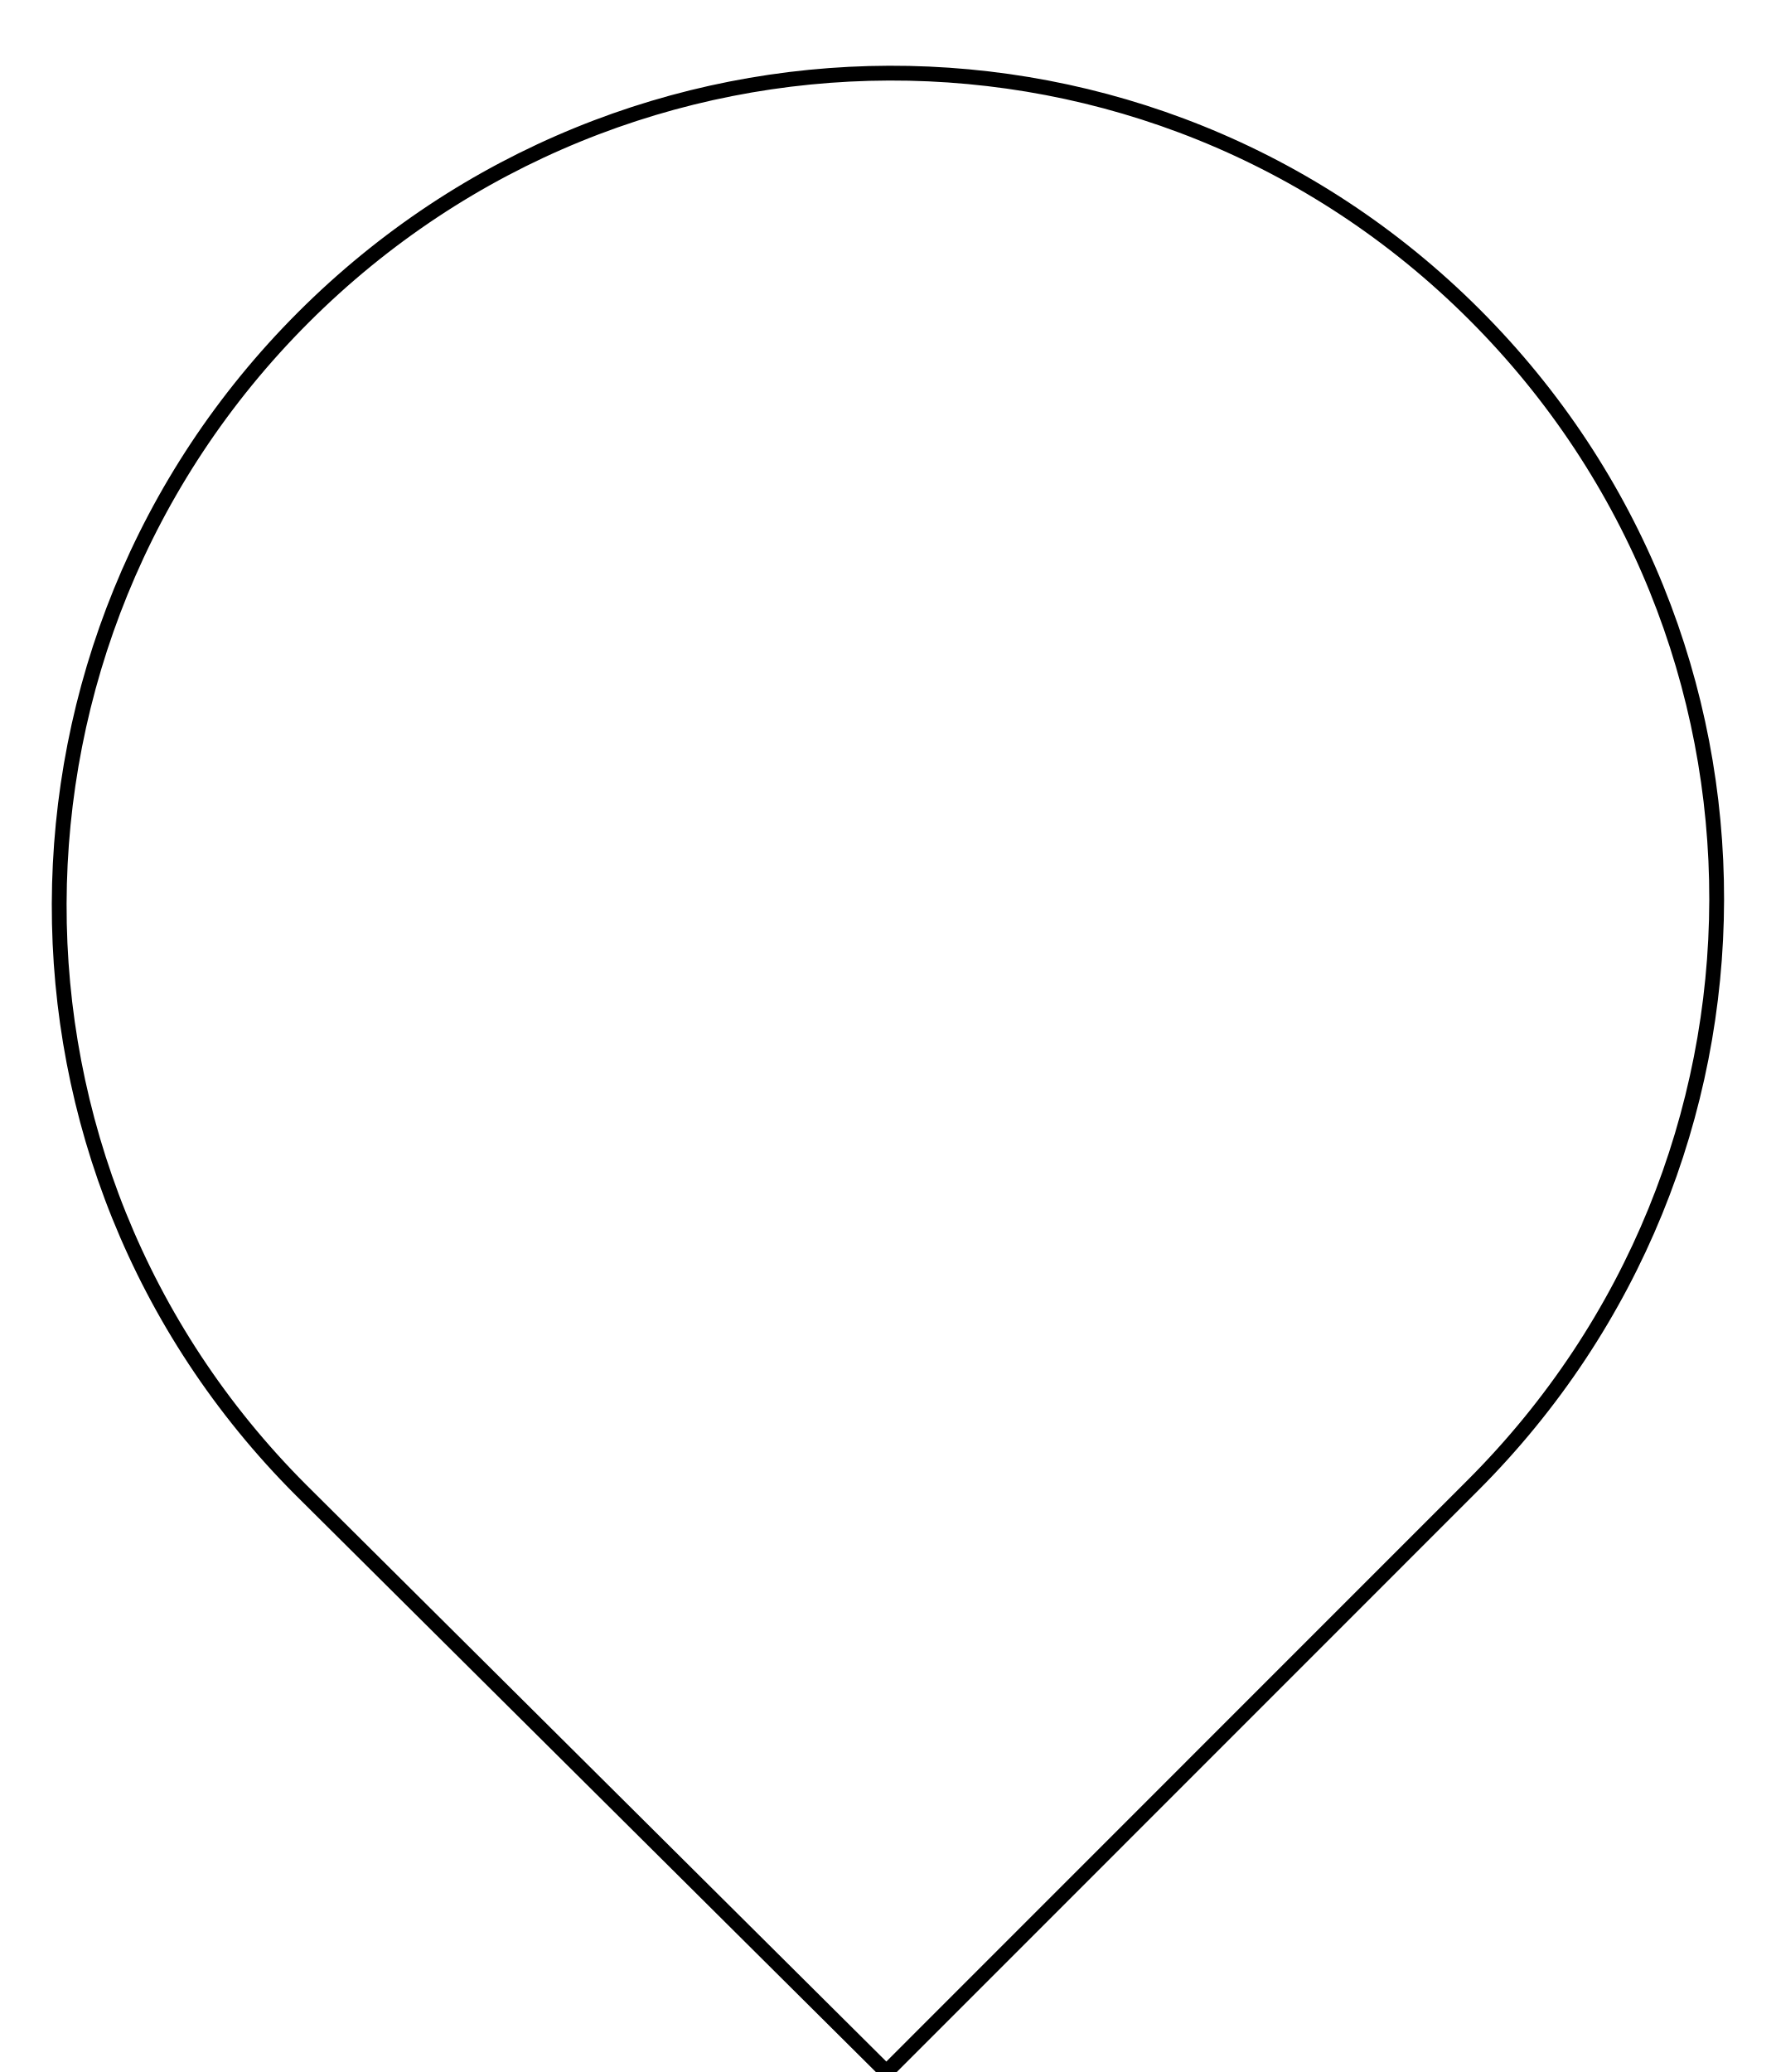
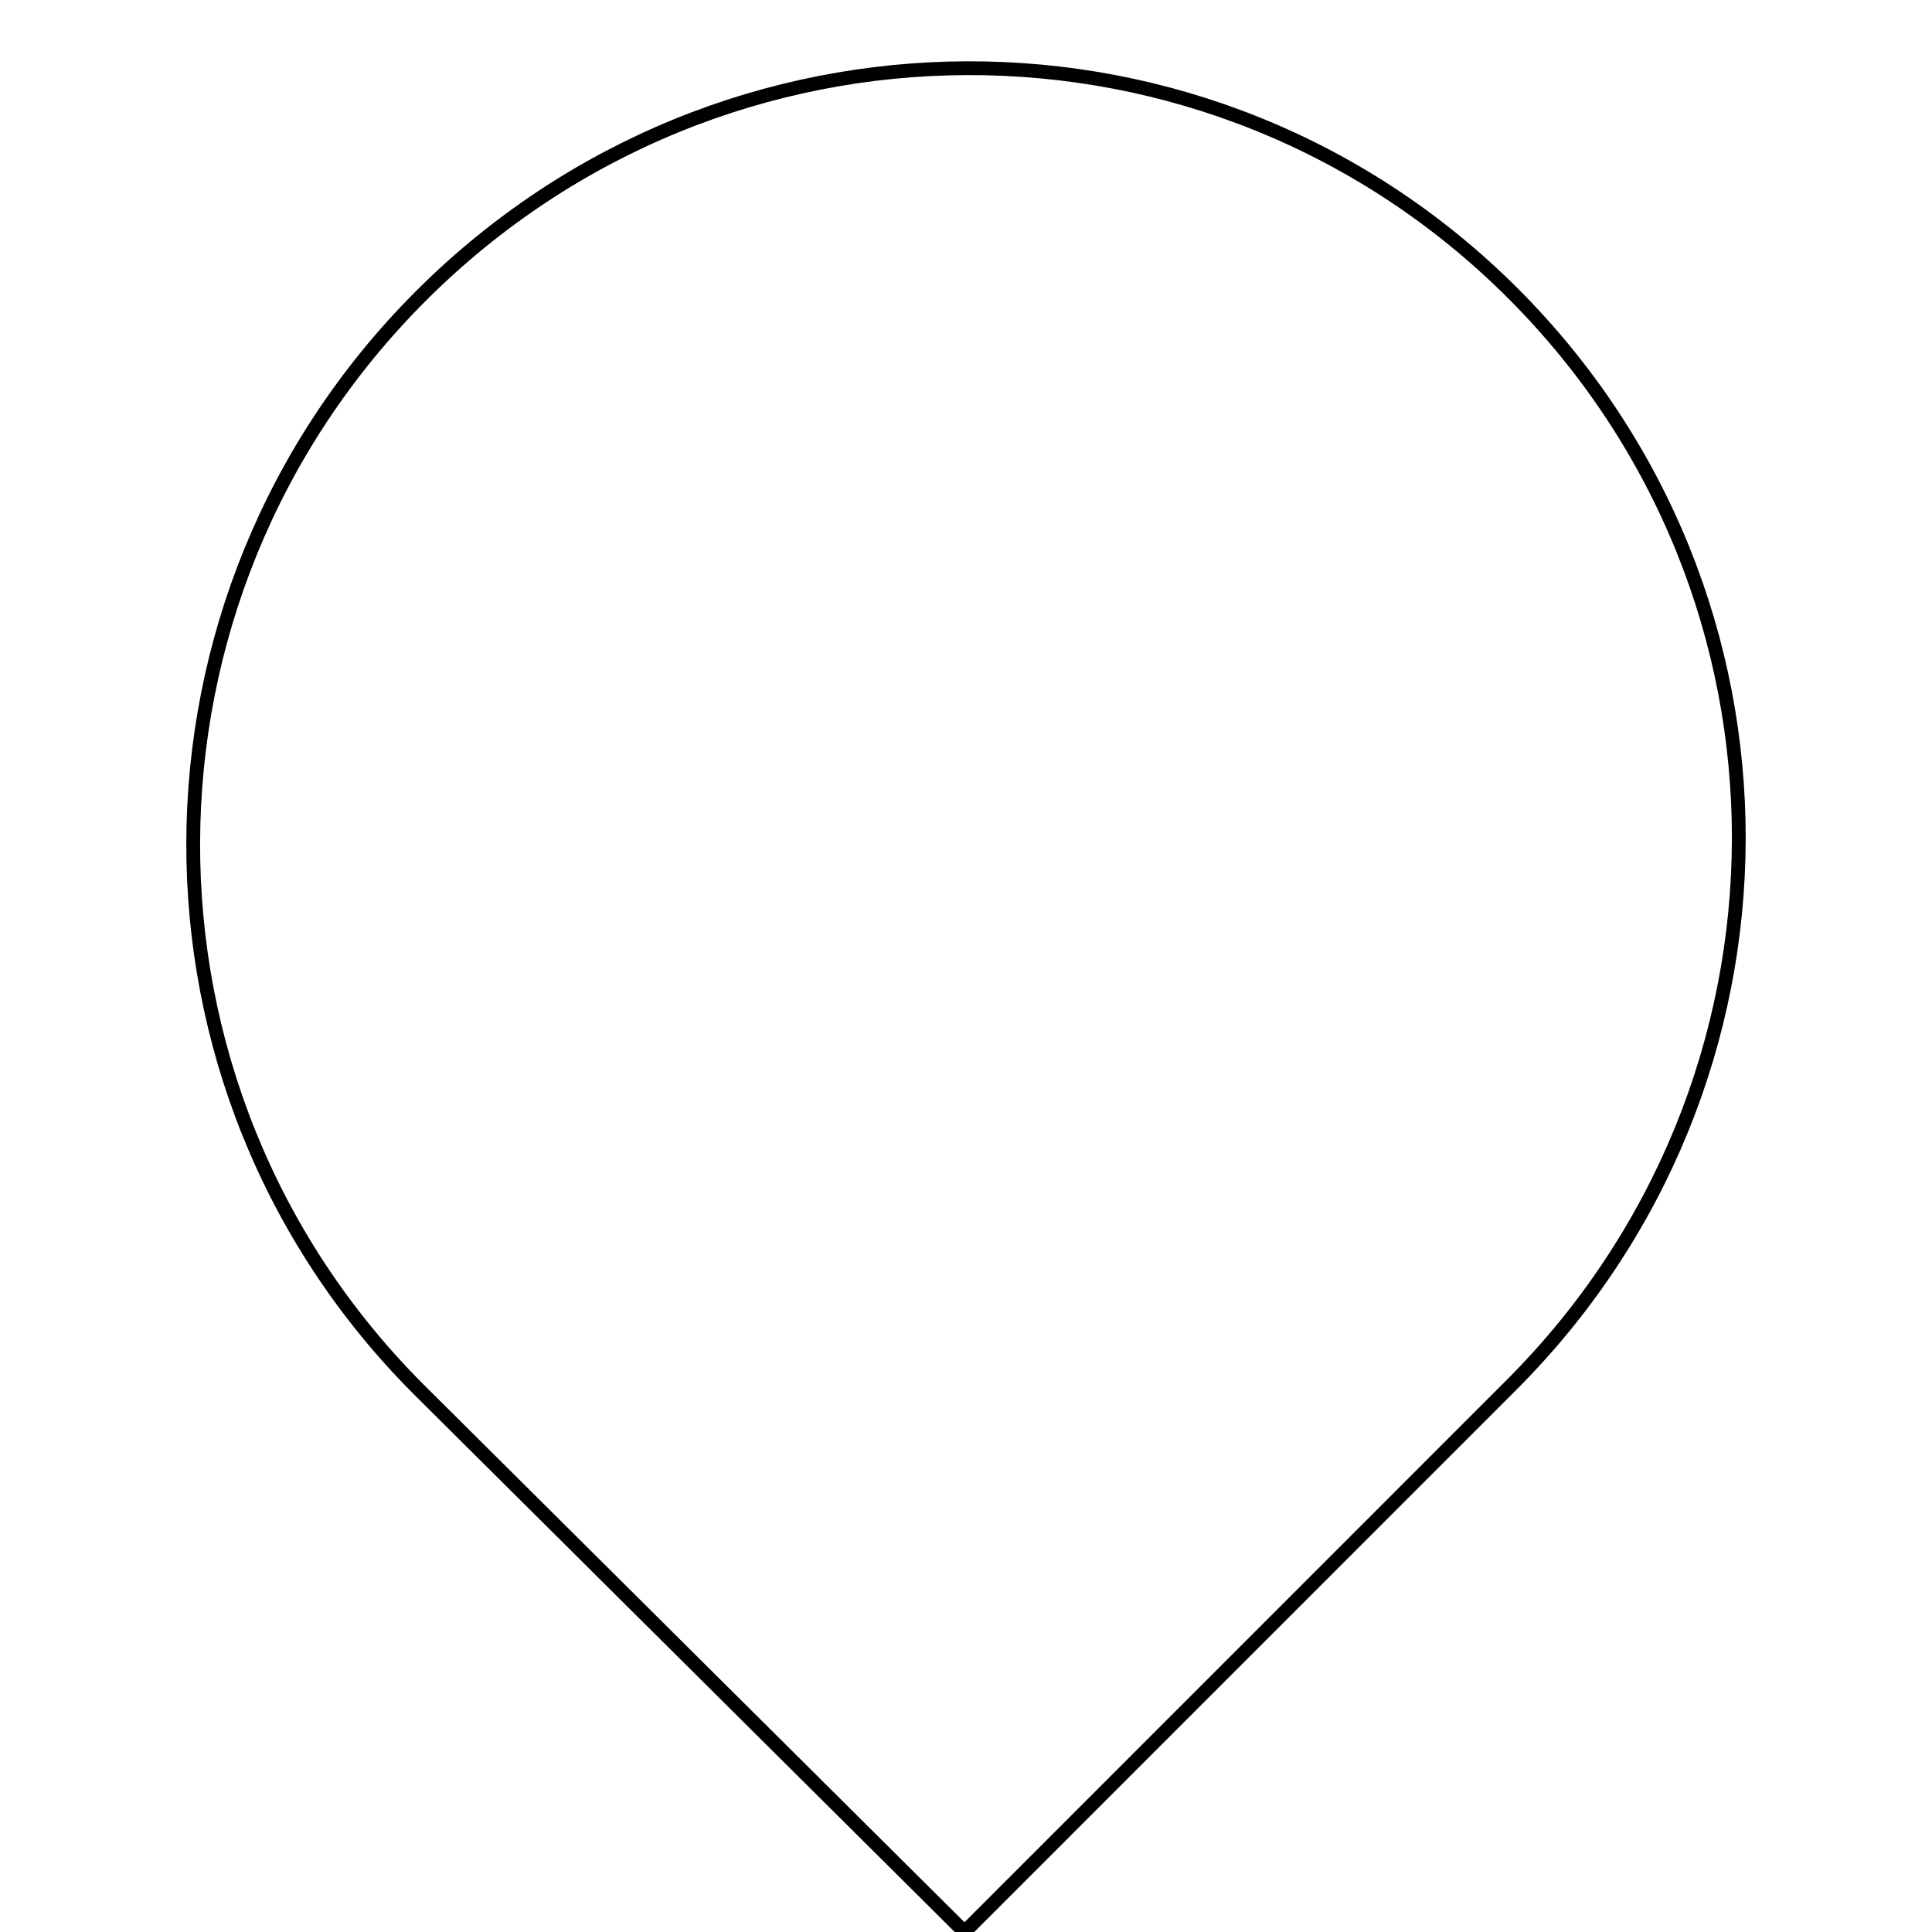
- <svg xmlns="http://www.w3.org/2000/svg" viewBox="0 0 30 35">
+ <svg xmlns="http://www.w3.org/2000/svg" viewBox="0 0 30 35" width="26" height="26">
  <path d="M 24.911 5.317 C 19.439 -0.155 10.597 -0.11 5.124 5.362 C -0.349 10.834 -0.387 19.696 5.084 25.169 L 14.973 35 L 24.88 25.091 C 30.353 19.618 30.383 10.791 24.911 5.317 Z" style="fill: rgb(255, 255, 255); stroke: rgb(0, 0, 0); stroke-width: 0.25;" />
</svg>
